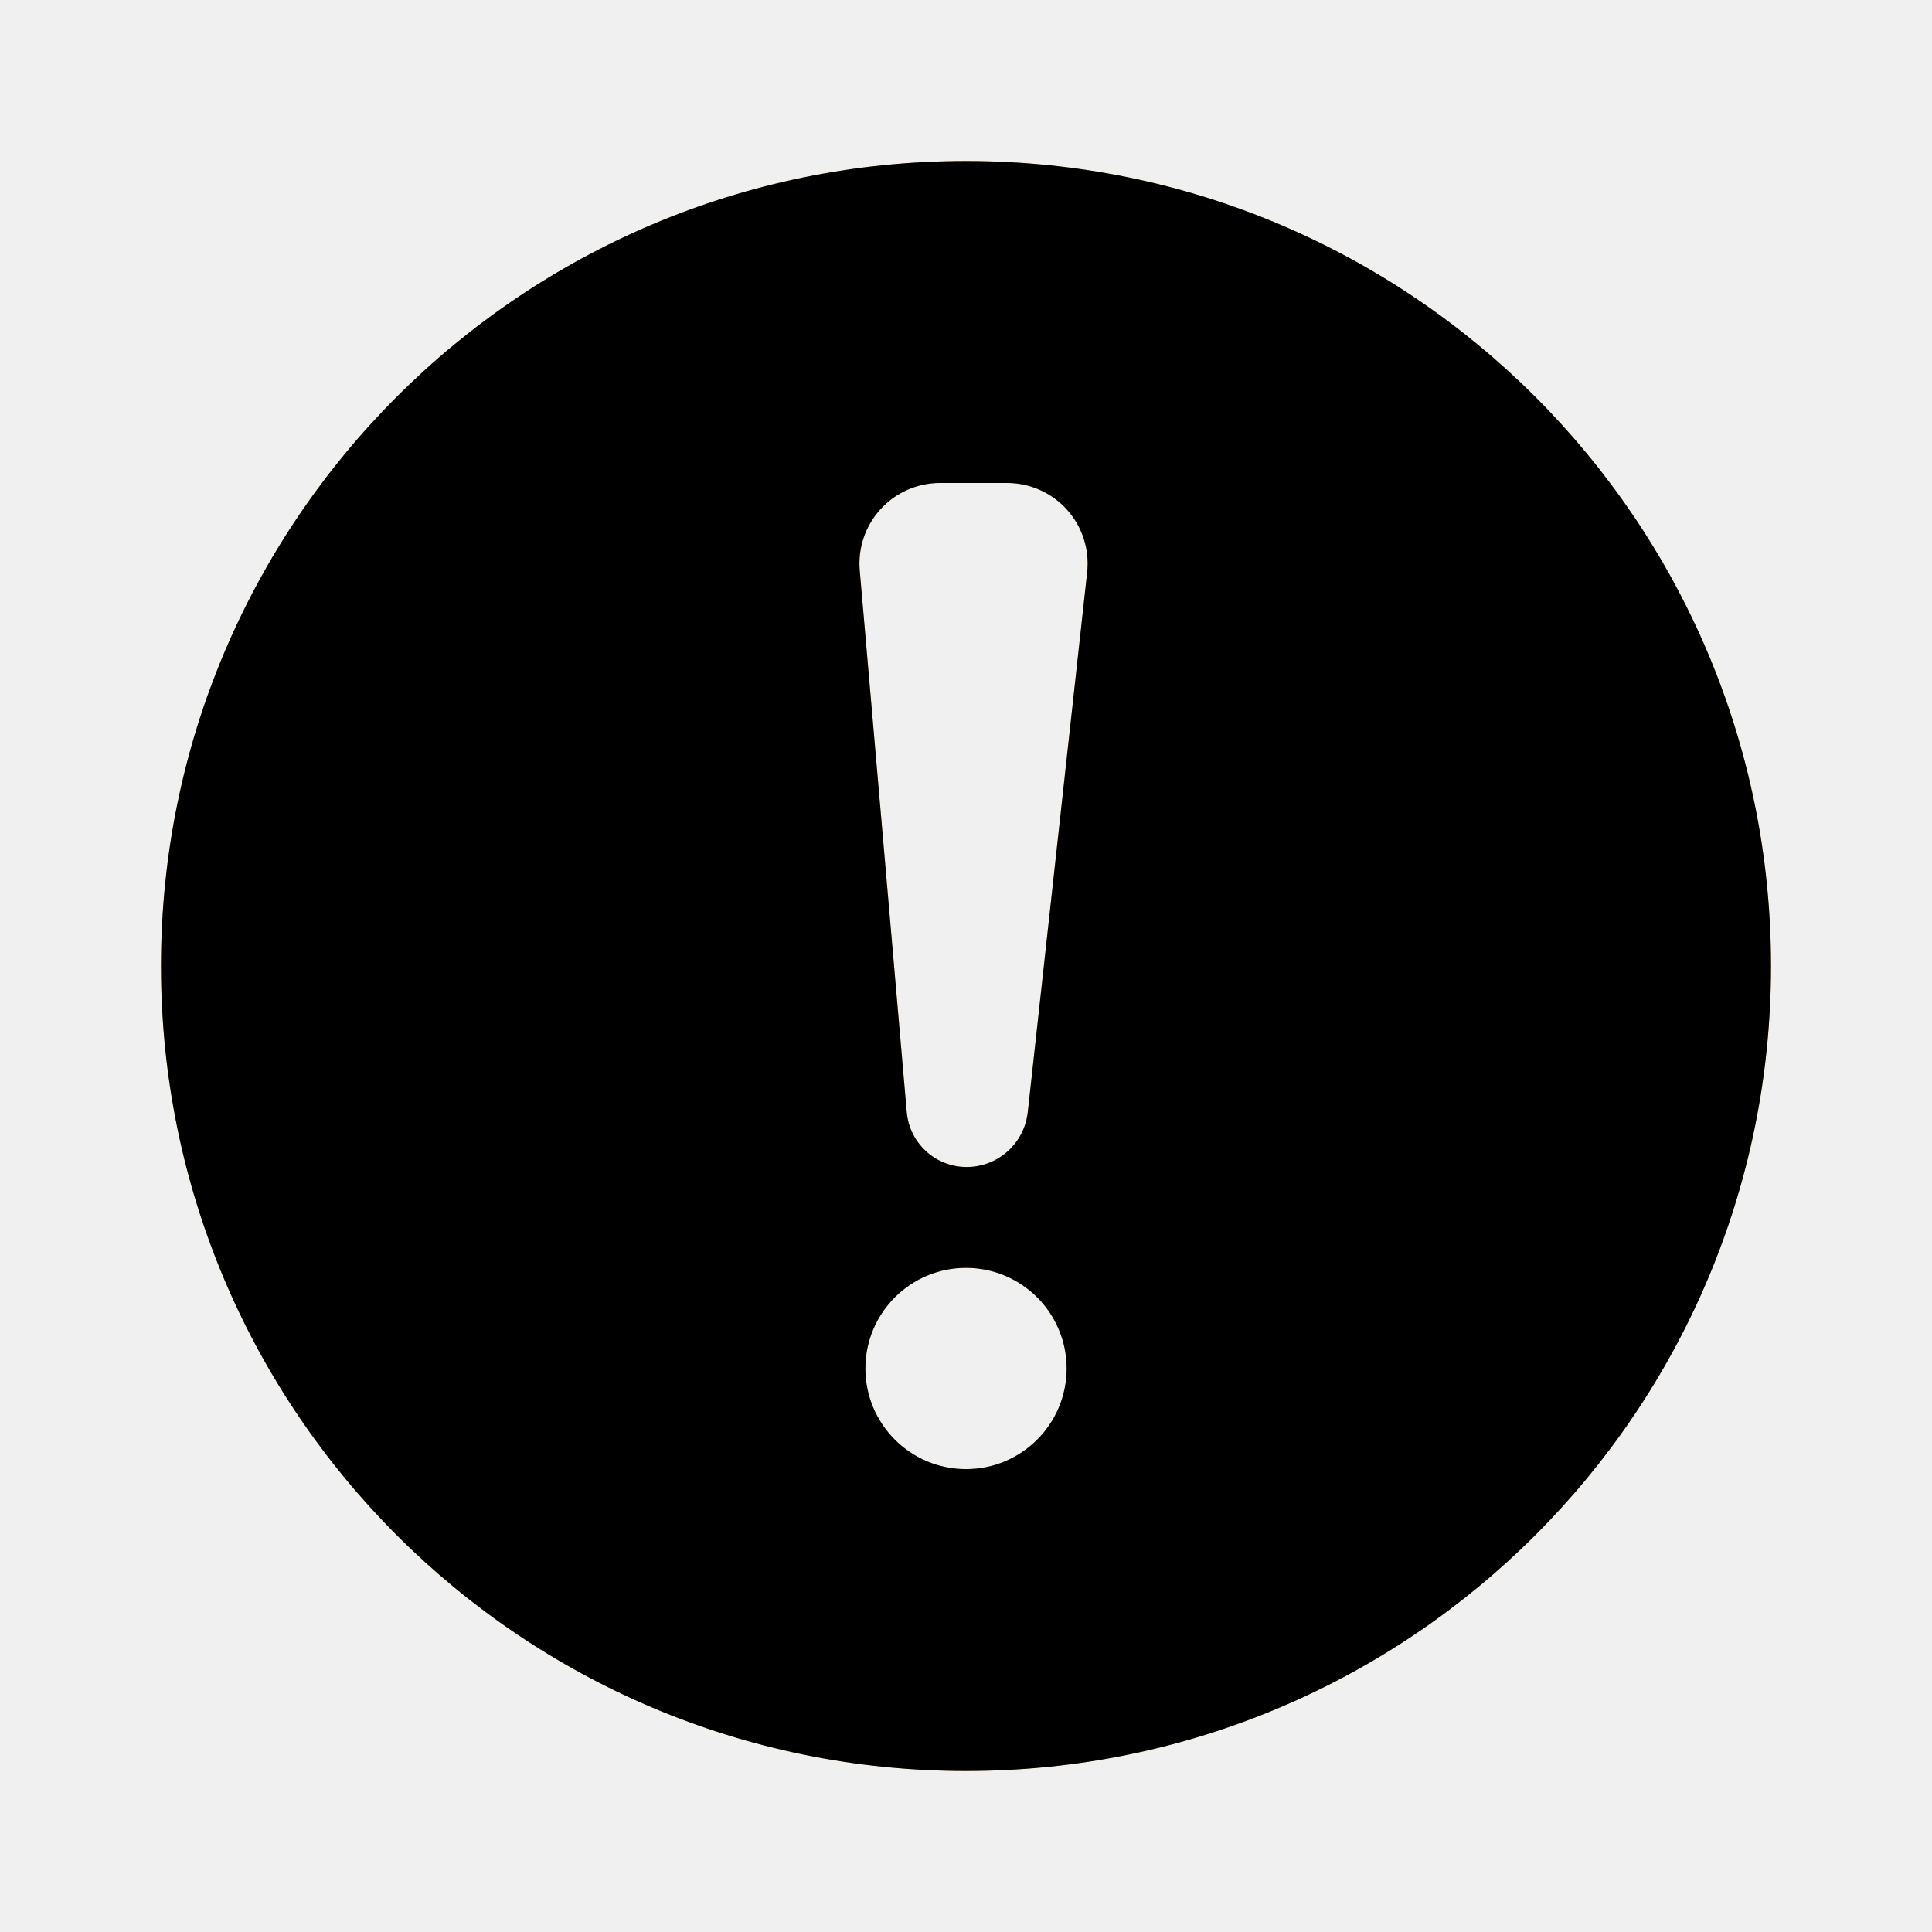
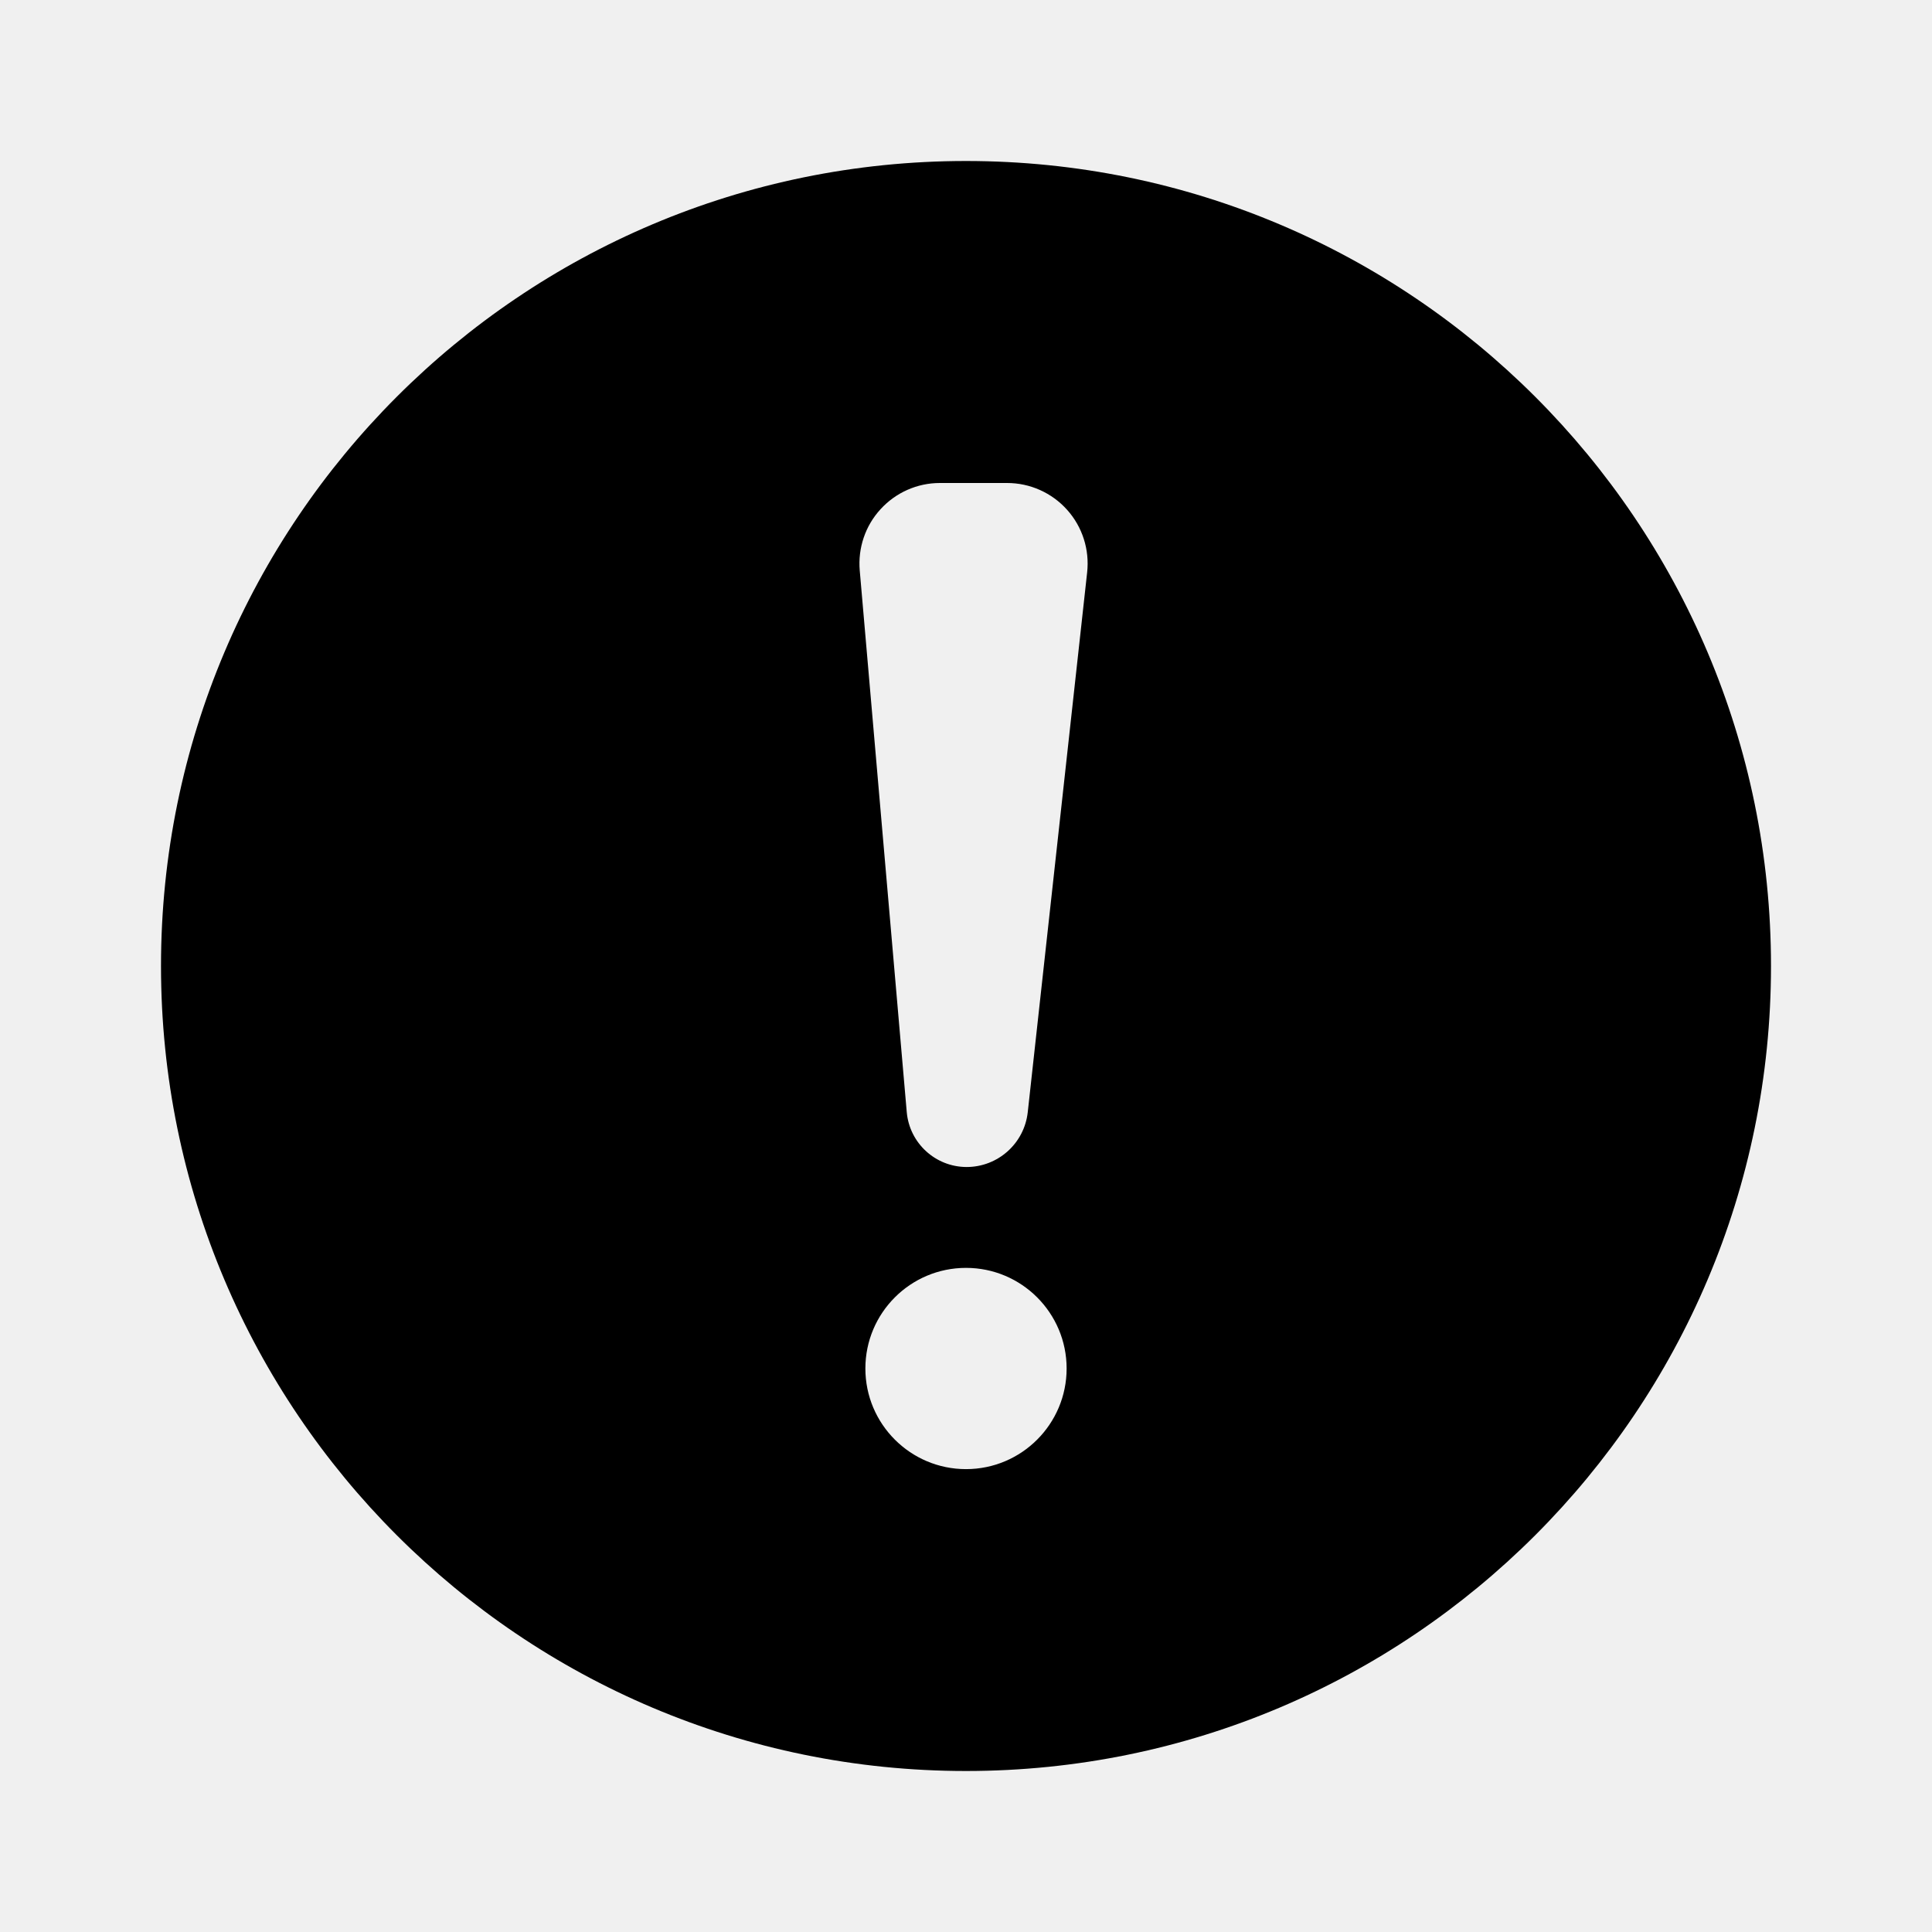
- <svg xmlns="http://www.w3.org/2000/svg" xmlns:xlink="http://www.w3.org/1999/xlink" viewBox="0 0 24 24">
-   <defs>
-     <path id="a" d="M10 20C4.477 20 0 15.523 0 10S4.477 0 10 0s10 4.477 10 10-4.477 10-10 10zM9.675 4h.836a1 1 0 0 1 .994 1.11l-.738 6.707a.764.764 0 0 1-.76.68.747.747 0 0 1-.743-.682L8.68 5.087A1 1 0 0 1 9.675 4zM10 13.75a1.25 1.25 0 1 0 0 2.5 1.25 1.25 0 0 0 0-2.5z" />
-   </defs>
-   <g fill="none" fill-rule="evenodd" transform="translate(2 2)">
-     <mask id="b" fill="#fff">
-       <use xlink:href="#a" />
-     </mask>
-     <use fill="#FFB043" xlink:href="#a" />
-     <g fill="#000" mask="url(#b)">
-       <path d="M-2-2h24v24H-2z" />
-     </g>
-   </g>
+ <svg xmlns="http://www.w3.org/2000/svg" version="1.1" viewBox="0 0 24 24">
+   <path transform="translate(2 2)" d="M10,20 C4.477,20 0,15.523 0,10 C0,4.477 4.477,0 10,0 C15.523,0 20,4.477 20,10 C20,15.523 15.523,20 10,20 Z M9.675,4 C9.395,4 9.128,4.118 8.939,4.325 C8.749,4.531 8.656,4.808 8.68,5.087 L9.264,11.815 C9.298,12.2 9.62,12.496 10.007,12.497 C10.397,12.497 10.724,12.204 10.767,11.817 L11.505,5.11 C11.536,4.827 11.446,4.545 11.256,4.333 C11.066,4.121 10.795,4 10.511,4 L9.675,4 Z M10,13.75 C9.31,13.75 8.75,14.31 8.75,15 C8.75,15.69 9.31,16.25 10,16.25 C10.69,16.25 11.25,15.69 11.25,15 C11.25,14.31 10.69,13.75 10,13.75 Z" id="a" />
</svg>
